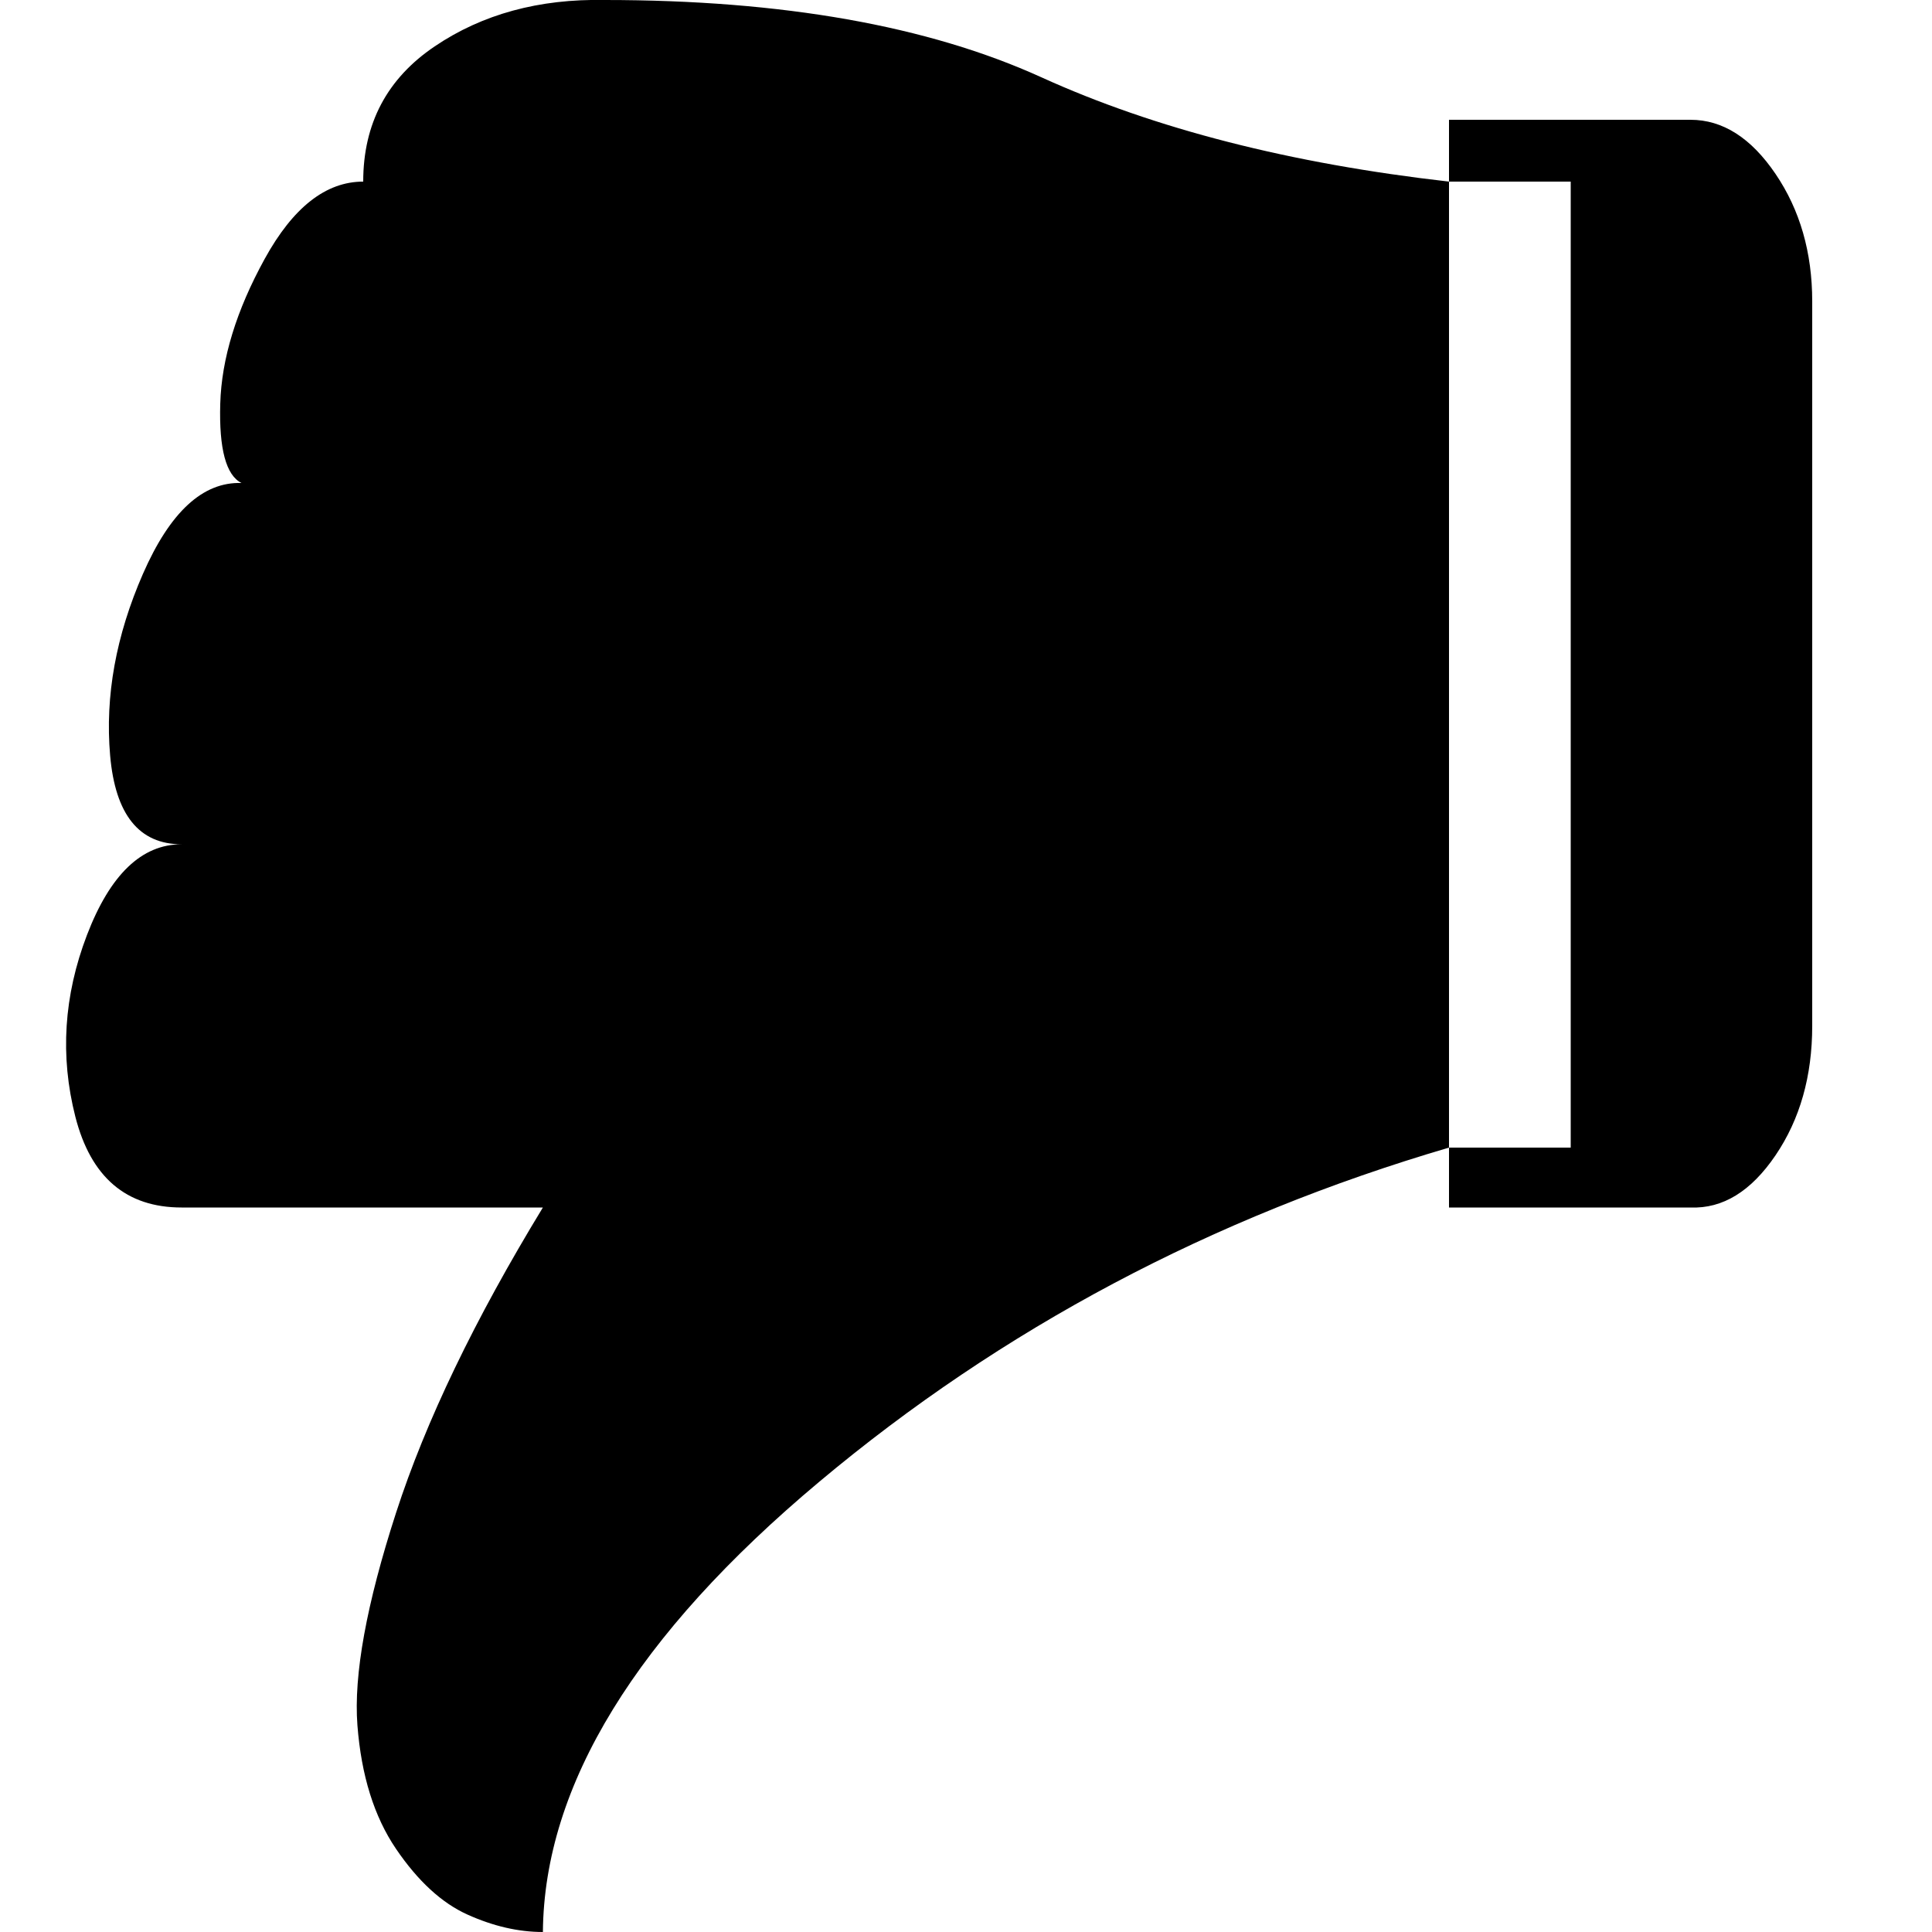
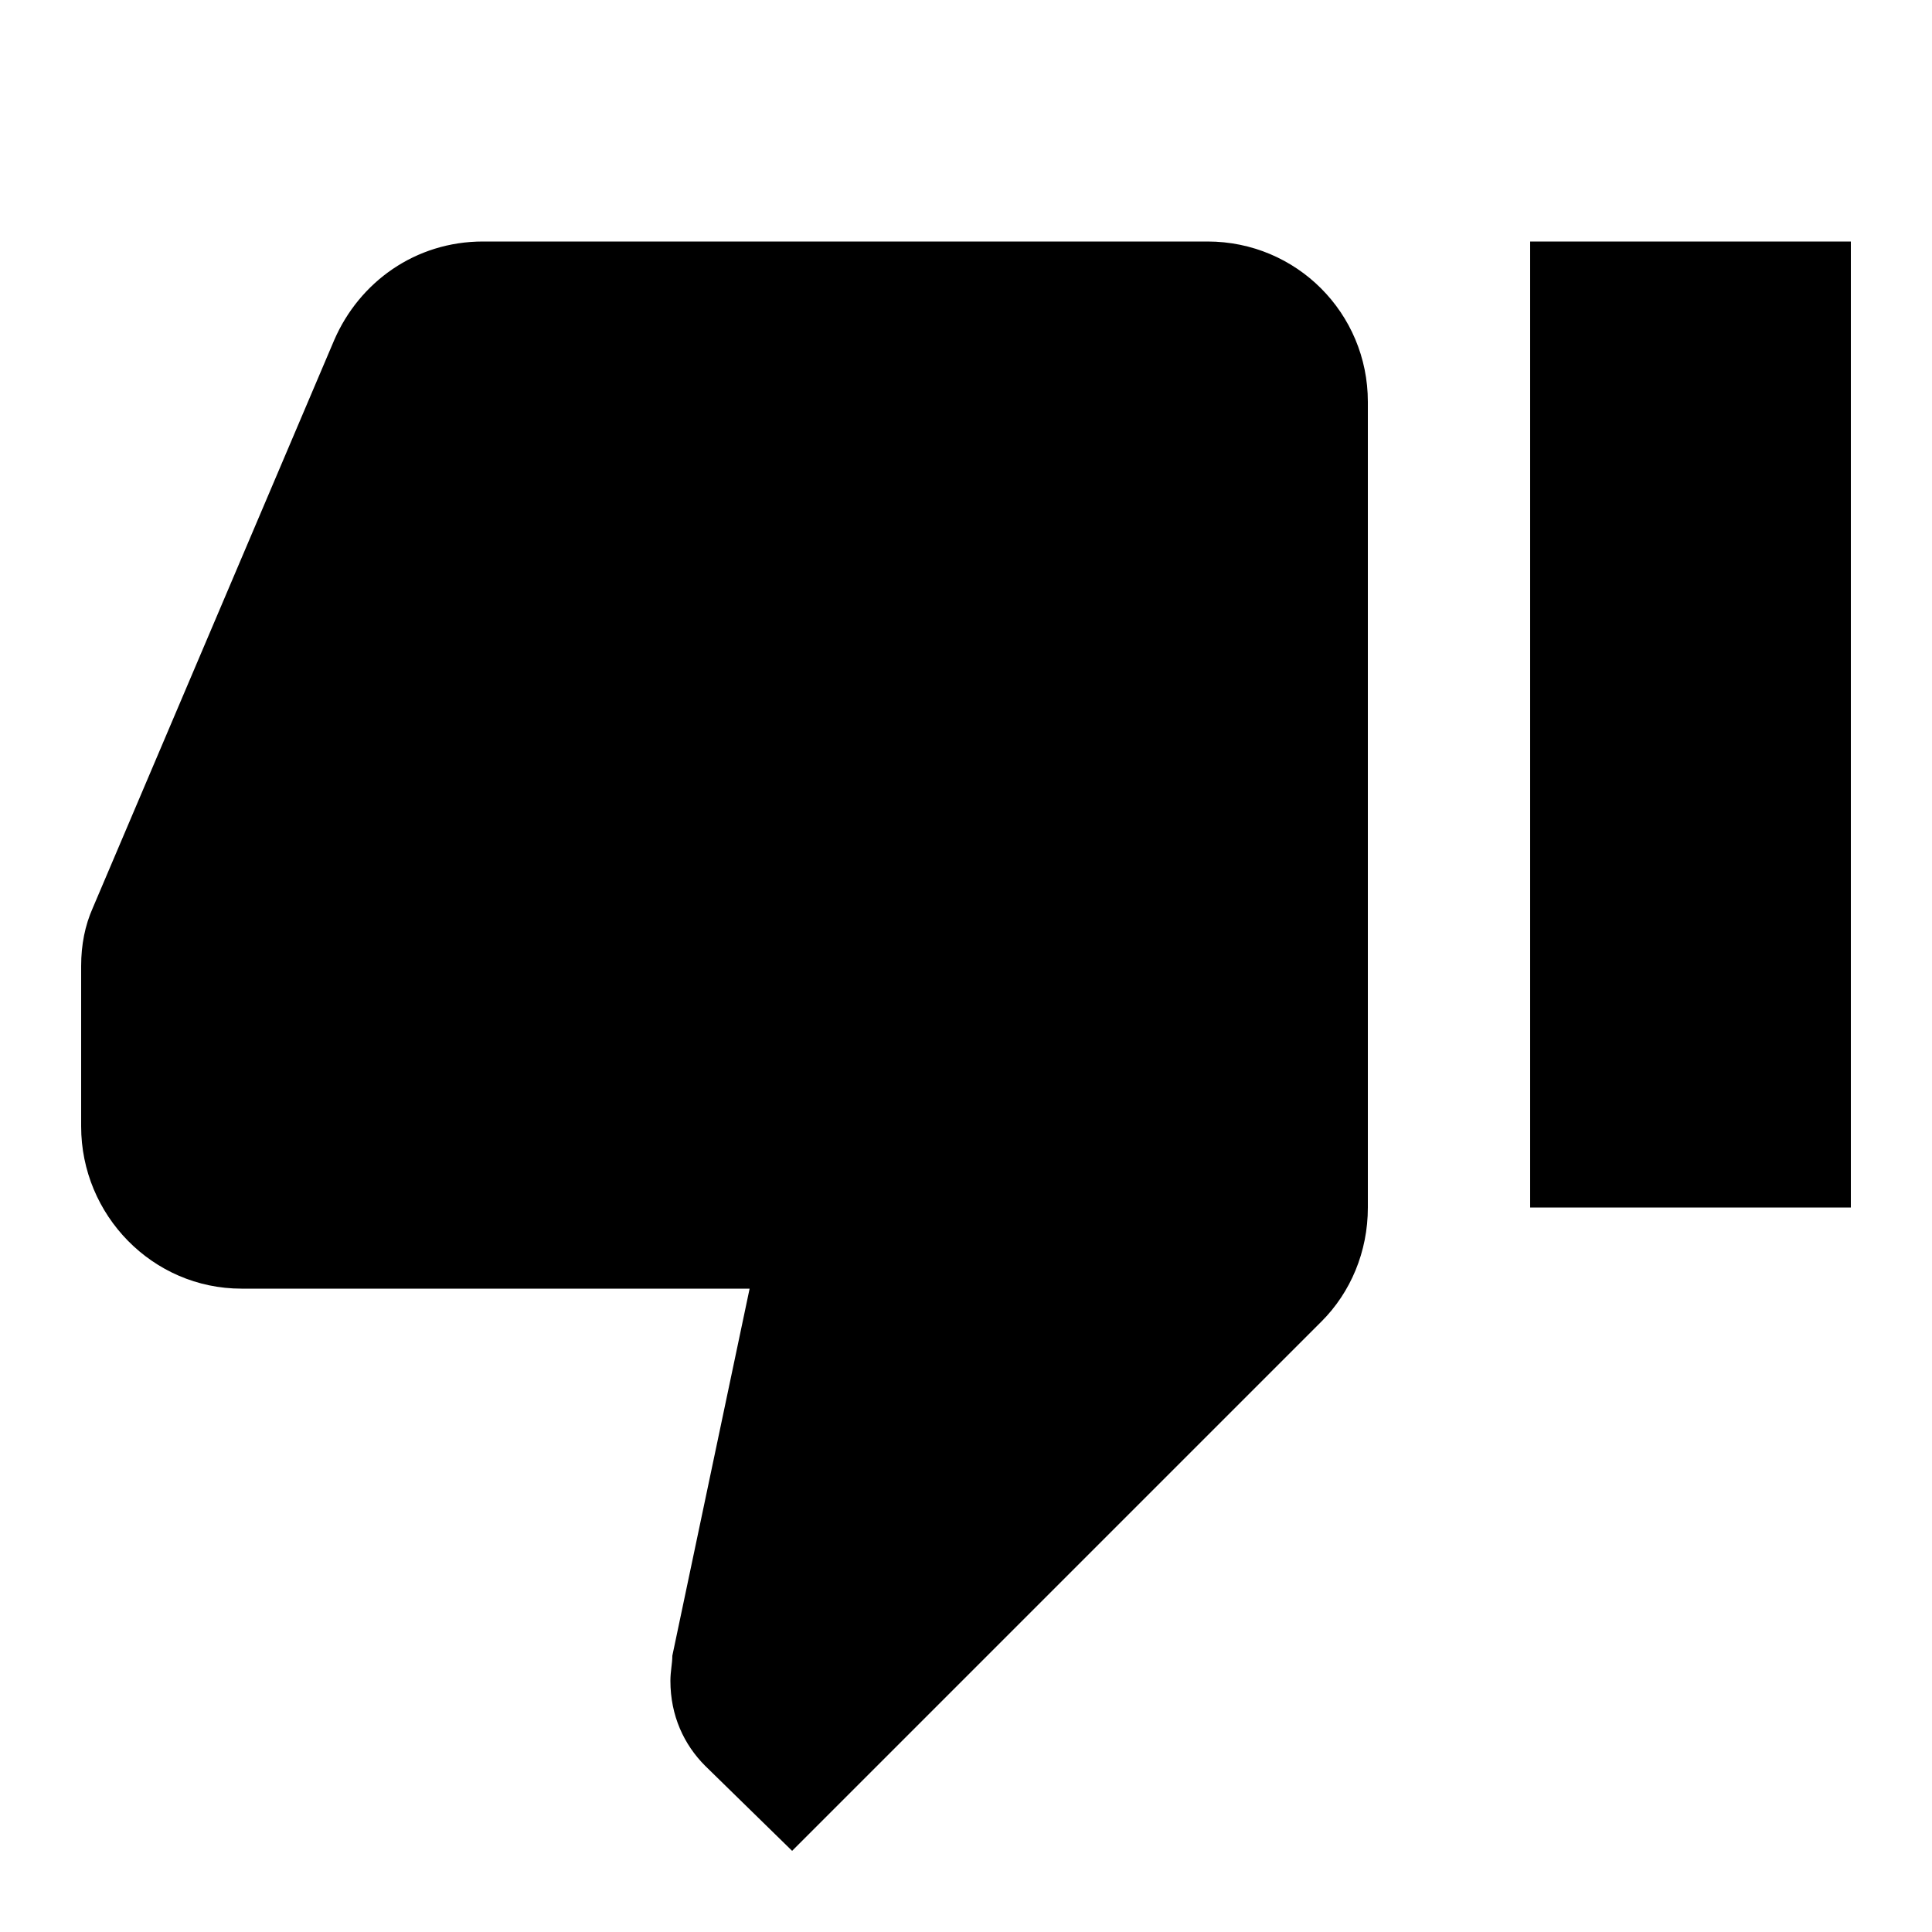
<svg xmlns="http://www.w3.org/2000/svg" viewBox="0 0 1000 1000">
-   <path d="M94 437q-33 0-37-46t17-94 51-47q-12-6-11-41t23-75 51-40q0-45 37-70t88-24q138 0 226 40t211 54v500q-184 54-326 173t-143 233q-19 0-39-9t-37-34-20-64 20-110 76-158H94q-43 0-55-47t6-94 49-47zm719 157V94h-63V62h125q25 0 44 28t19 66v375q0 39-19 67t-44 27H750v-31h63z" />
+   <path d="M792 625h166V125H792m-167 0H250c-35 0-64 21-77 51L48 470c-4 9-6 19-6 30v83c0 46 37 84 83 84h263l-40 190c0 4-1 8-1 13 0 18 7 33 18 44l45 44 274-274c15-15 24-36 24-59V208c0-46-37-83-83-83z" />
</svg>
